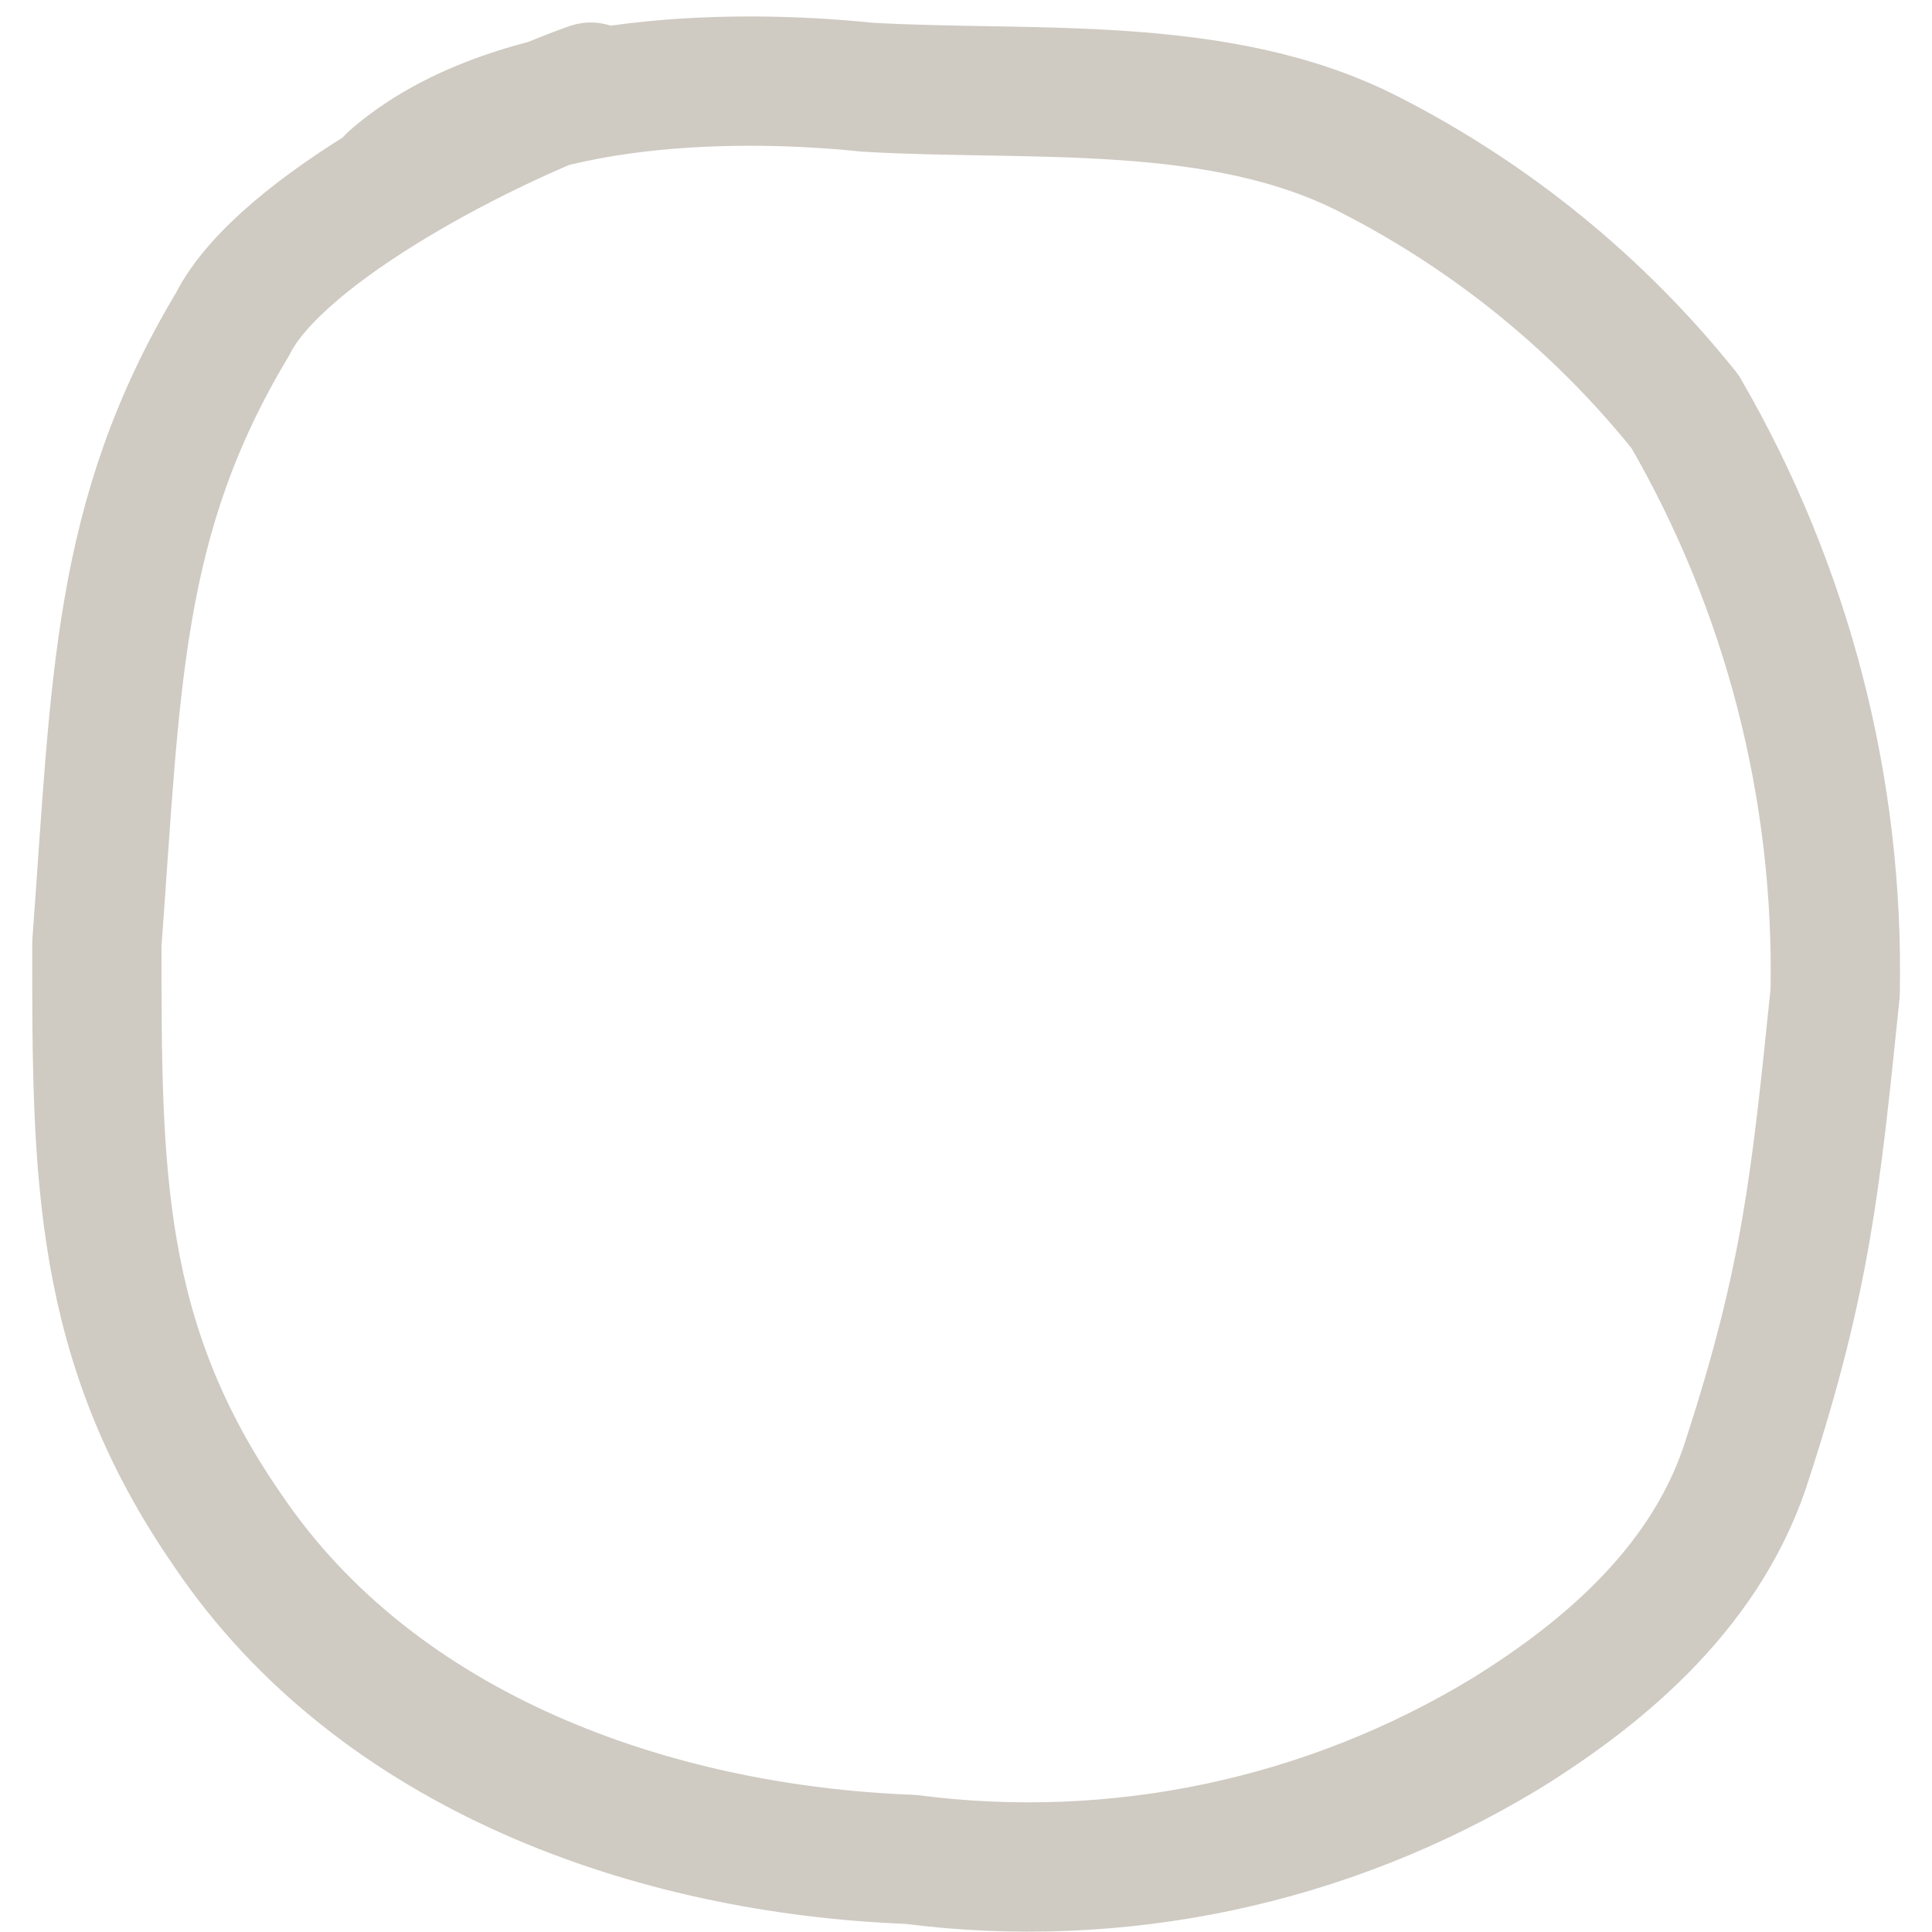
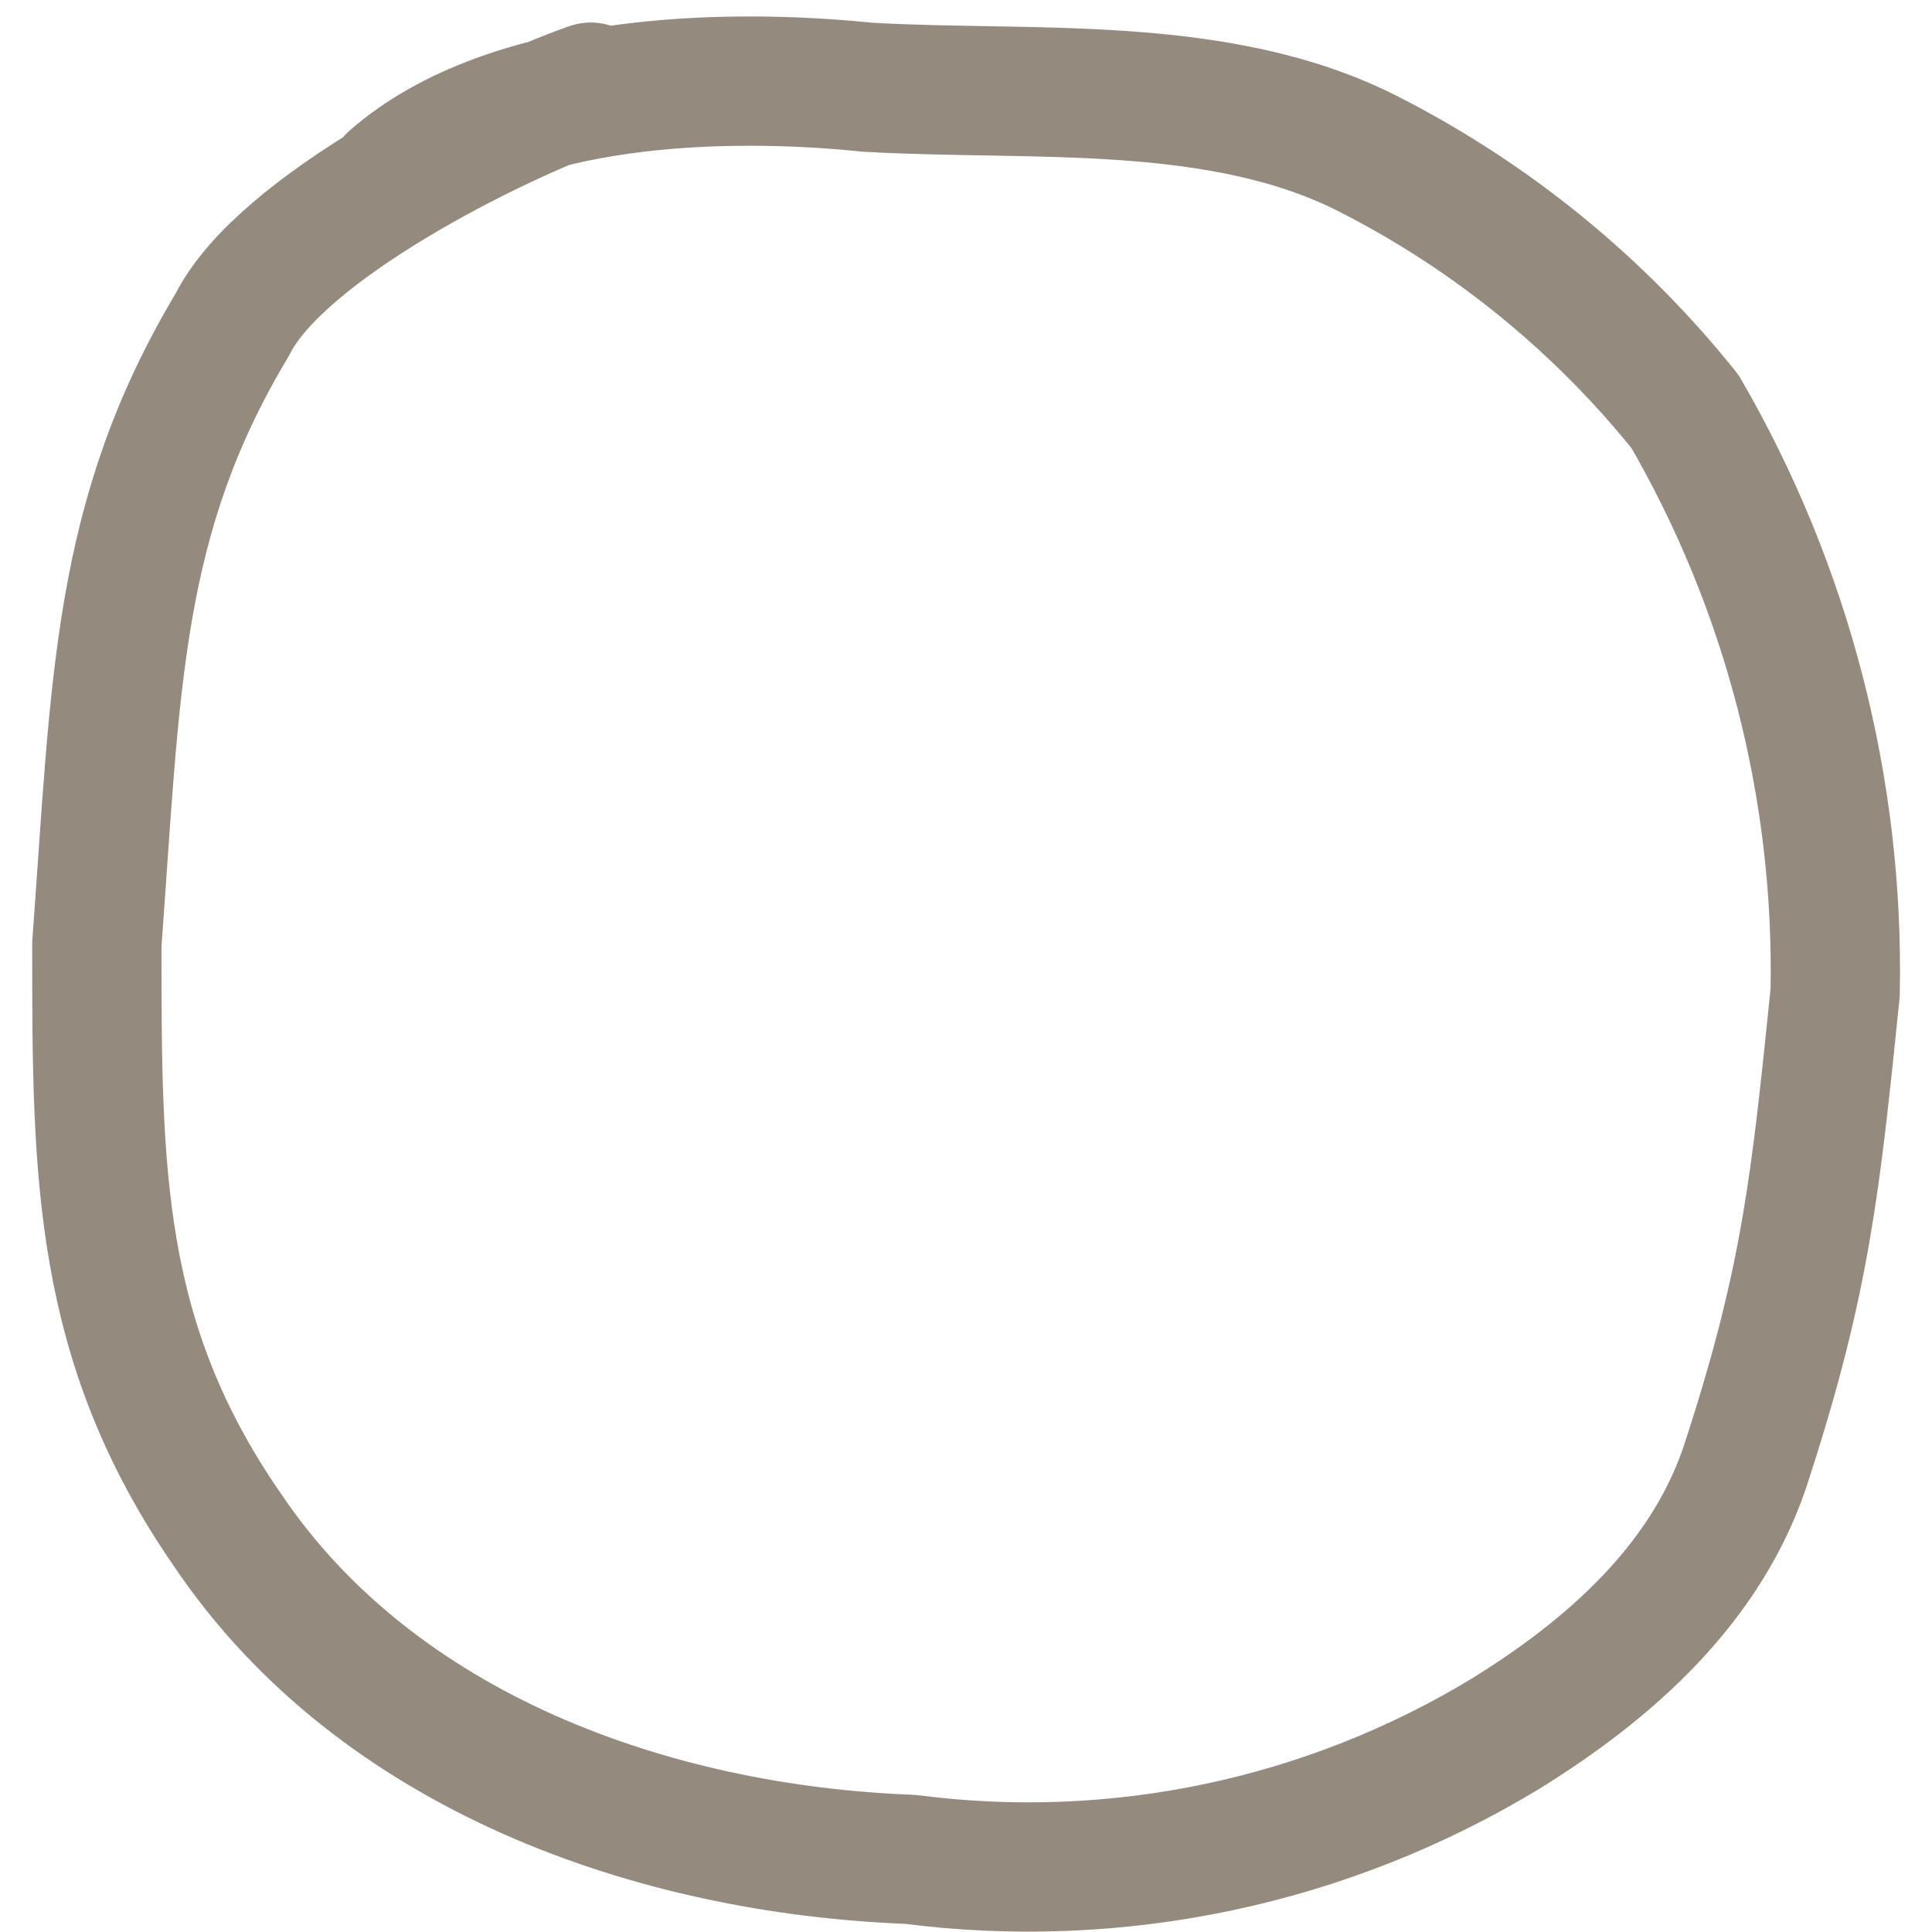
<svg xmlns="http://www.w3.org/2000/svg" width="39.9" height="39.9" viewBox="0 0 39.9 39.9">
-   <path fill="none" stroke="#cfcac2" stroke-linecap="round" stroke-linejoin="round" stroke-width="2.67" d="M12.2 1.8c-2 .7-6.4 2.9-7.4 4.9-2.4 4-2.4 7.4-2.8 12.8 0 4.7 0 8.2 2.7 12.1 3.1 4.6 8.8 6.6 14.1 6.8a19 19 0 0 0 12.3-2.6c2.1-1.3 4.2-3.1 5-5.7 1.2-3.7 1.4-5.7 1.8-9.6a23 23 0 0 0-3.1-12 20 20 0 0 0-6.5-5.3c-3.1-1.6-7-1.2-10.4-1.4-2.9-.3-7.4-.2-9.8 1.9" />
+   <path fill="none" stroke="#948a7d" stroke-linecap="round" stroke-linejoin="round" stroke-width="2.67" d="M12.2 1.8c-2 .7-6.4 2.9-7.4 4.9-2.4 4-2.4 7.4-2.8 12.8 0 4.7 0 8.2 2.7 12.1 3.1 4.6 8.8 6.6 14.1 6.8a19 19 0 0 0 12.3-2.6c2.1-1.3 4.2-3.1 5-5.7 1.2-3.7 1.4-5.7 1.8-9.6a23 23 0 0 0-3.1-12 20 20 0 0 0-6.5-5.3c-3.1-1.6-7-1.2-10.4-1.4-2.9-.3-7.4-.2-9.8 1.9" />
</svg>
